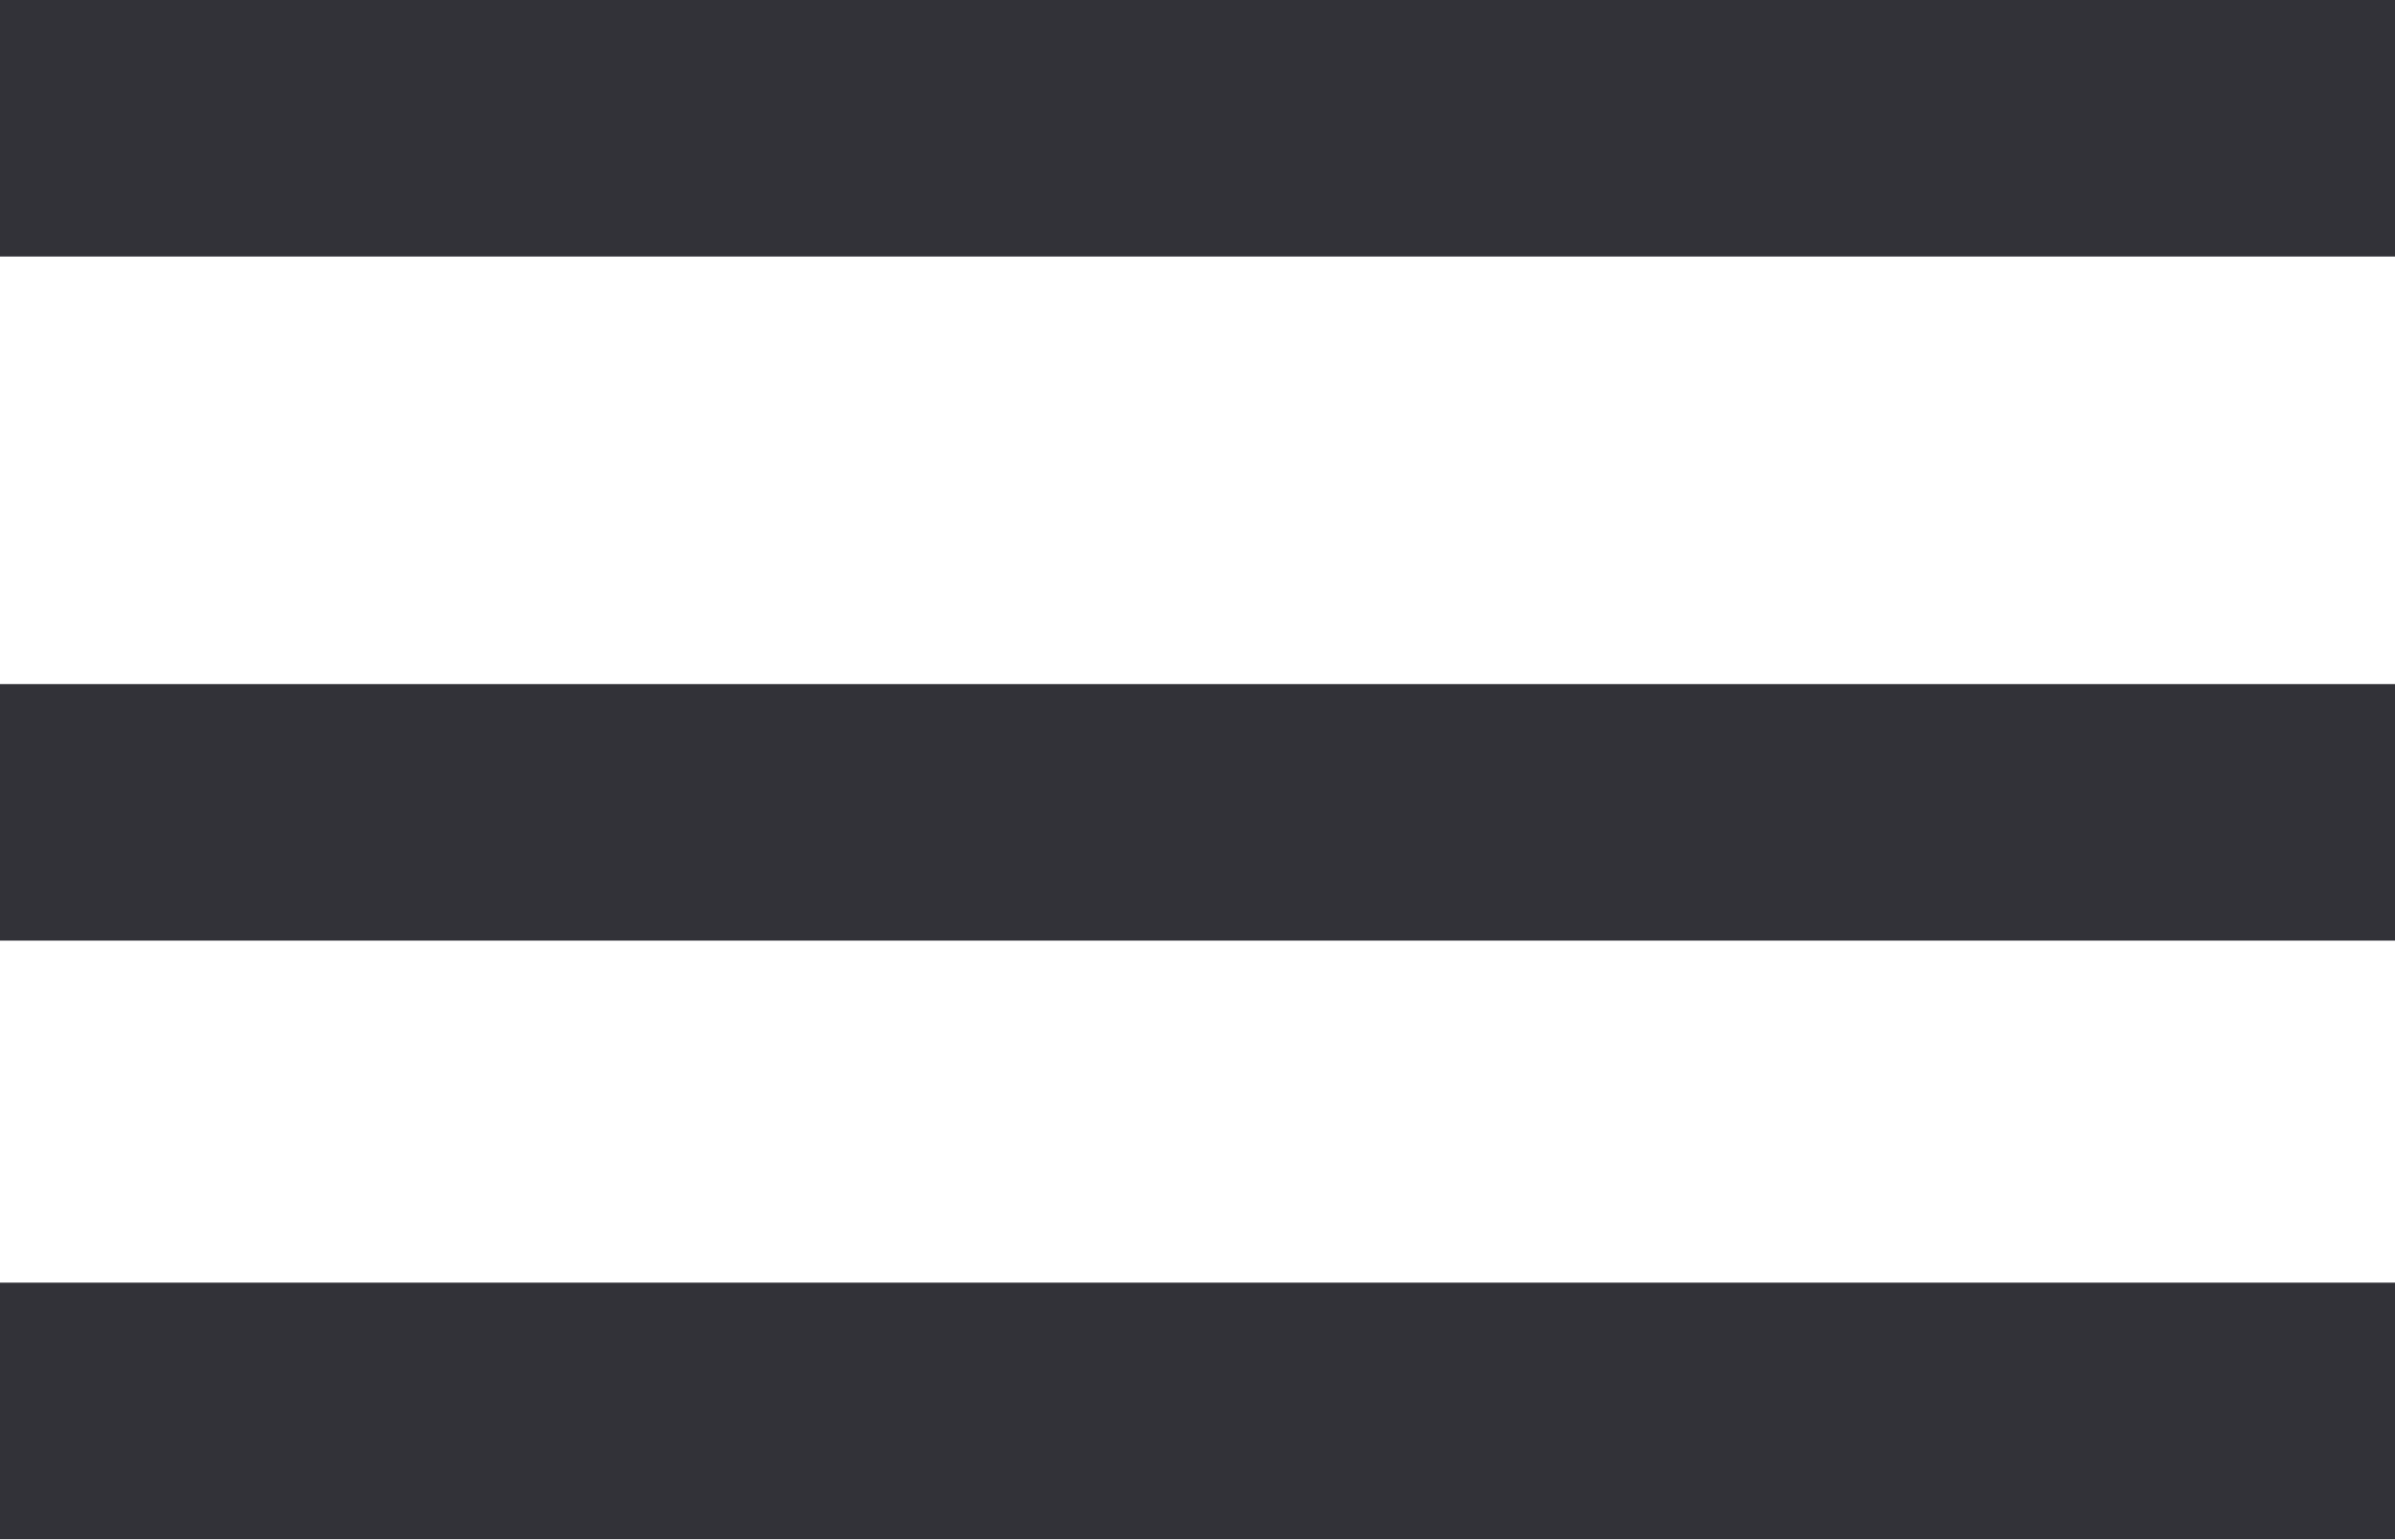
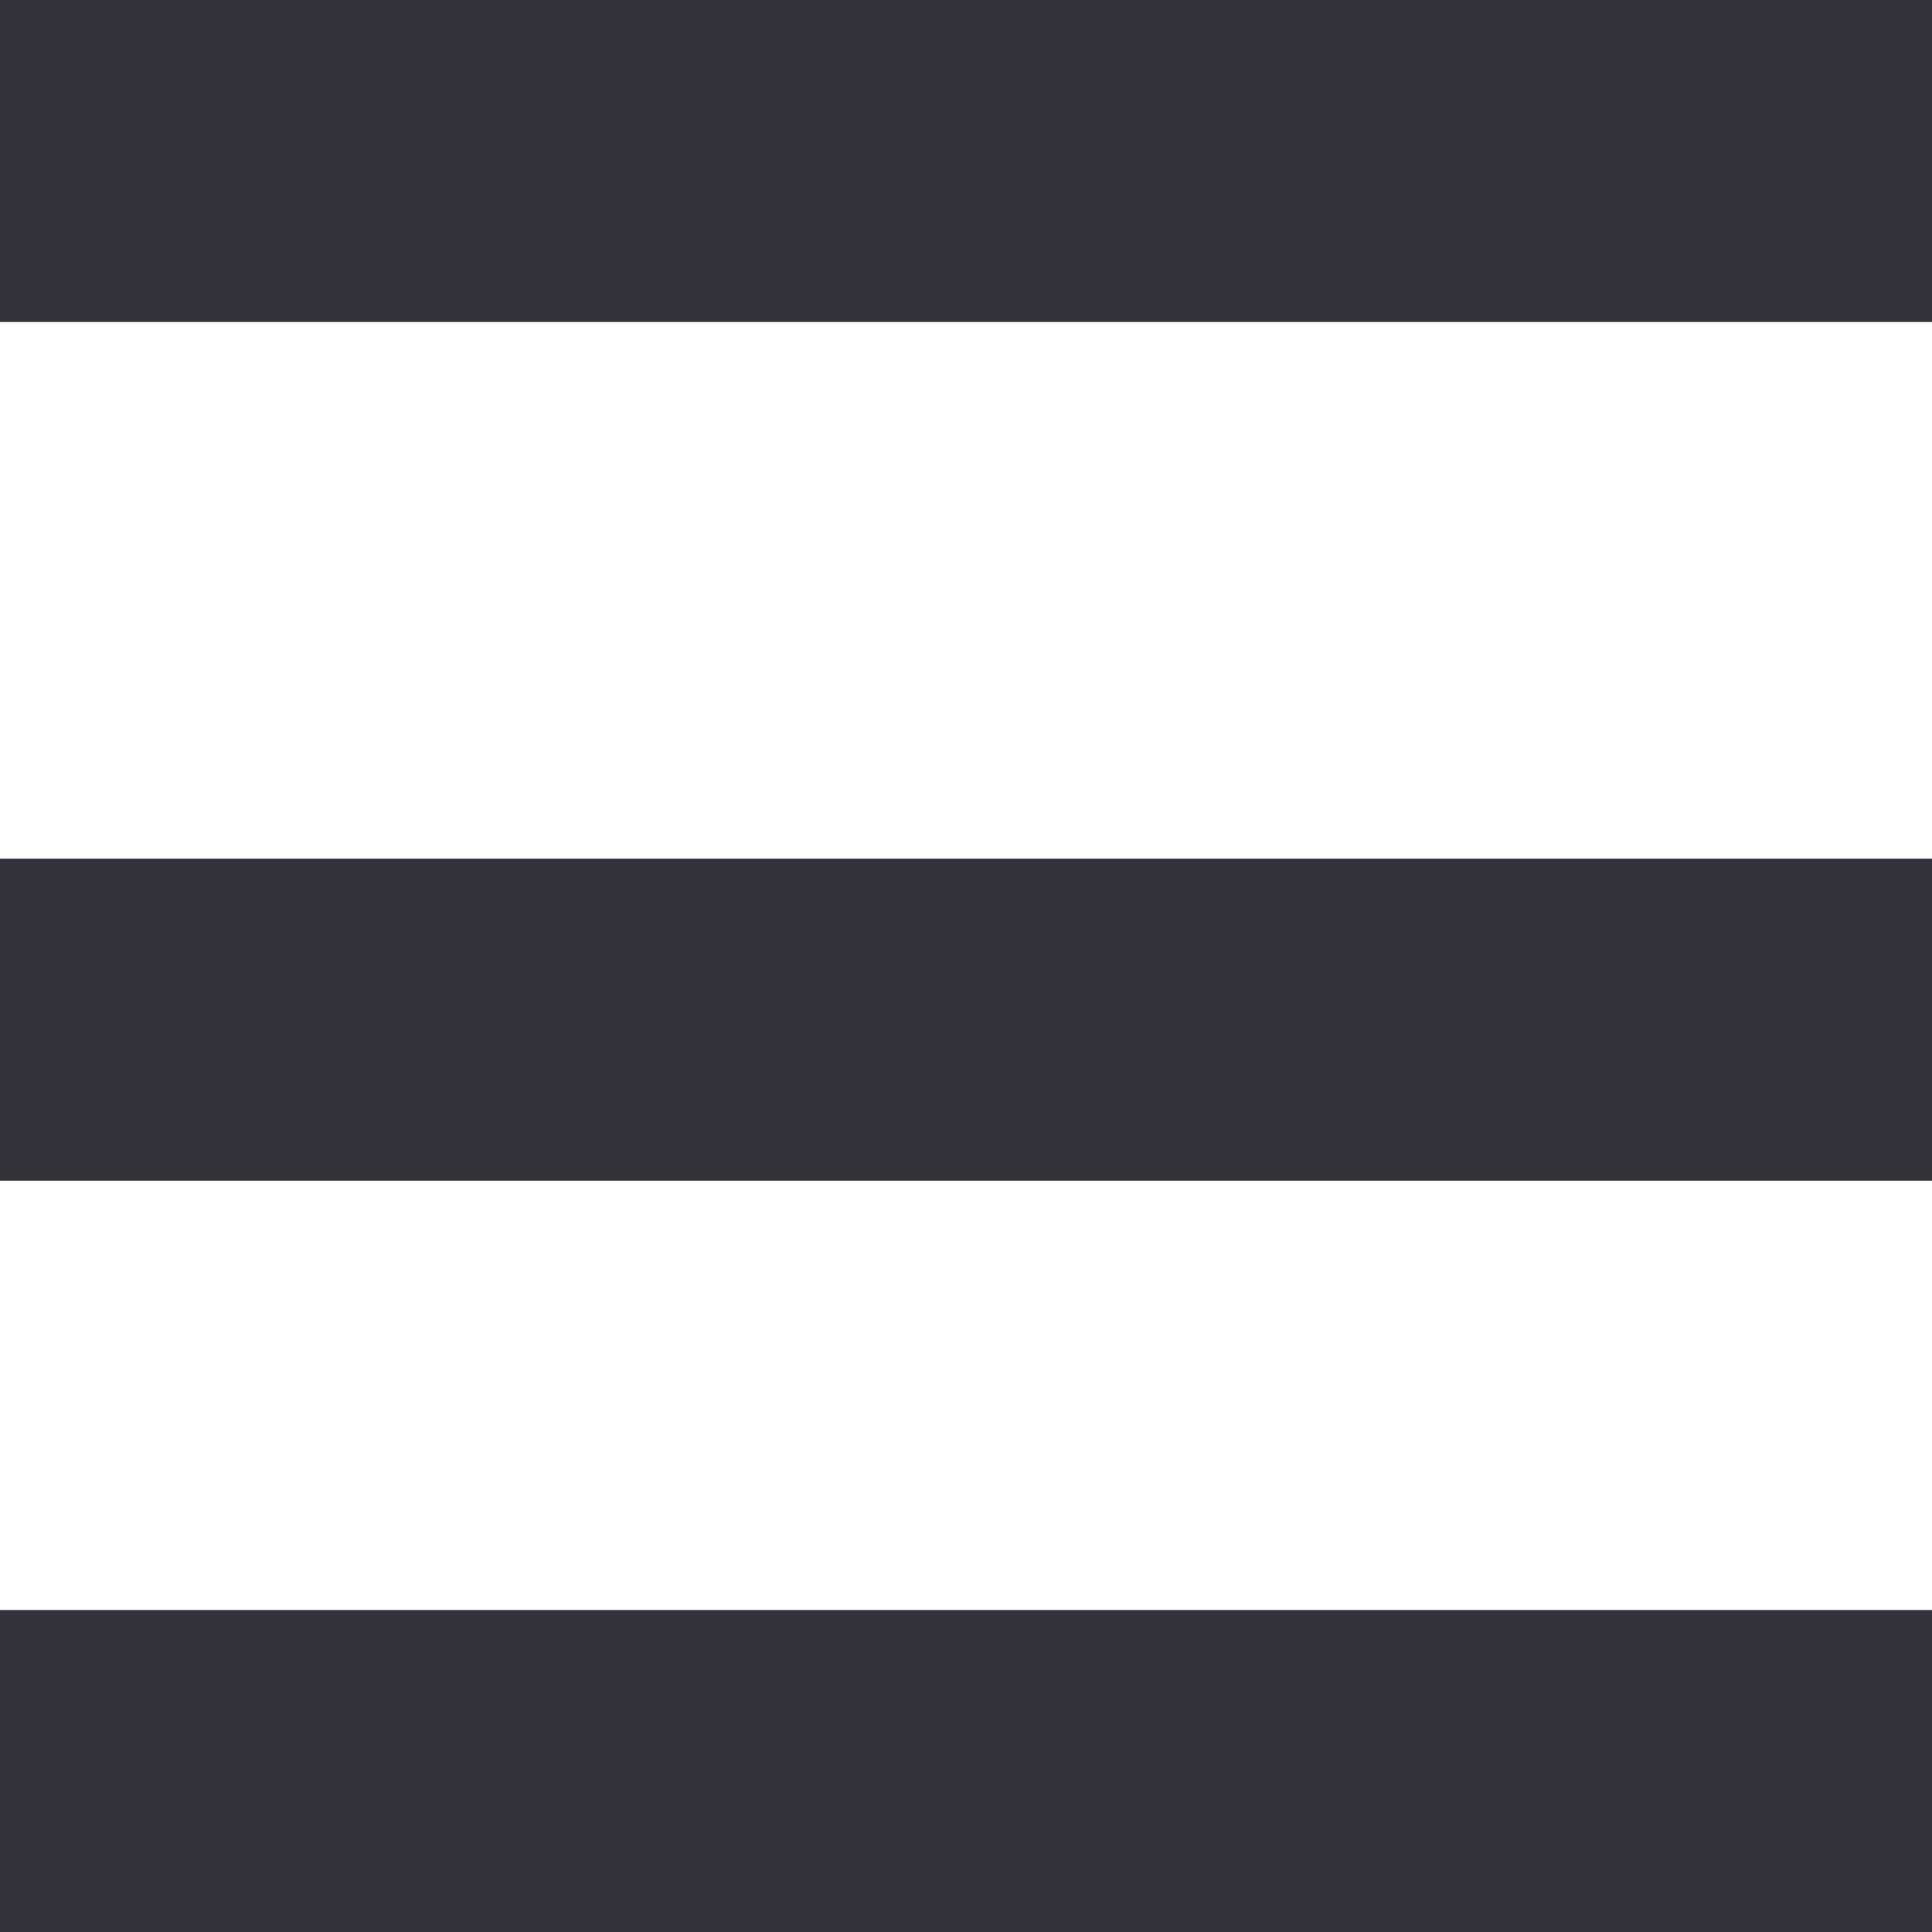
- <svg xmlns="http://www.w3.org/2000/svg" width="28px" height="18px" viewBox="0 0 28 18" version="1.1">
+ <svg xmlns="http://www.w3.org/2000/svg" width="18px" height="18px" viewBox="0 0 18 18" version="1.1">
  <defs />
-   <g id="-Homepage" stroke="none" stroke-width="1" fill="none" fill-rule="evenodd">
-     <g id="Homepage" transform="translate(-47, -1947)" fill="#323238">
-       <g id="Grid-Widget" transform="translate(0, 1922)">
-         <g id="Filter-Widget">
-           <path d="M47,25 L75,25 L75,28 L47,28 L47,25 Z M47,36 L47,33 L75,33 L75,36 L47,36 Z M47,43 L47,40 L75,40 L75,43 L47,43 Z" id="Page-1" />
+   <g id="01-Homepage" stroke="none" stroke-width="1" fill="none" fill-rule="evenodd">
+     <g id="Homepage-v2" transform="translate(-47, -1916)" fill="#323238">
+       <g id="Row-2" transform="translate(0, 1890)">
+         <g id="Filter-Widget" transform="translate(0, 1)">
+           <path d="M47,25 L65,25 L65,28 L47,28 L47,25 Z M47,36 L47,33 L65,33 L65,36 L47,36 Z M47,43 L47,40 L65,40 L65,43 L47,43 Z" id="Page-1" />
        </g>
      </g>
    </g>
  </g>
</svg>
